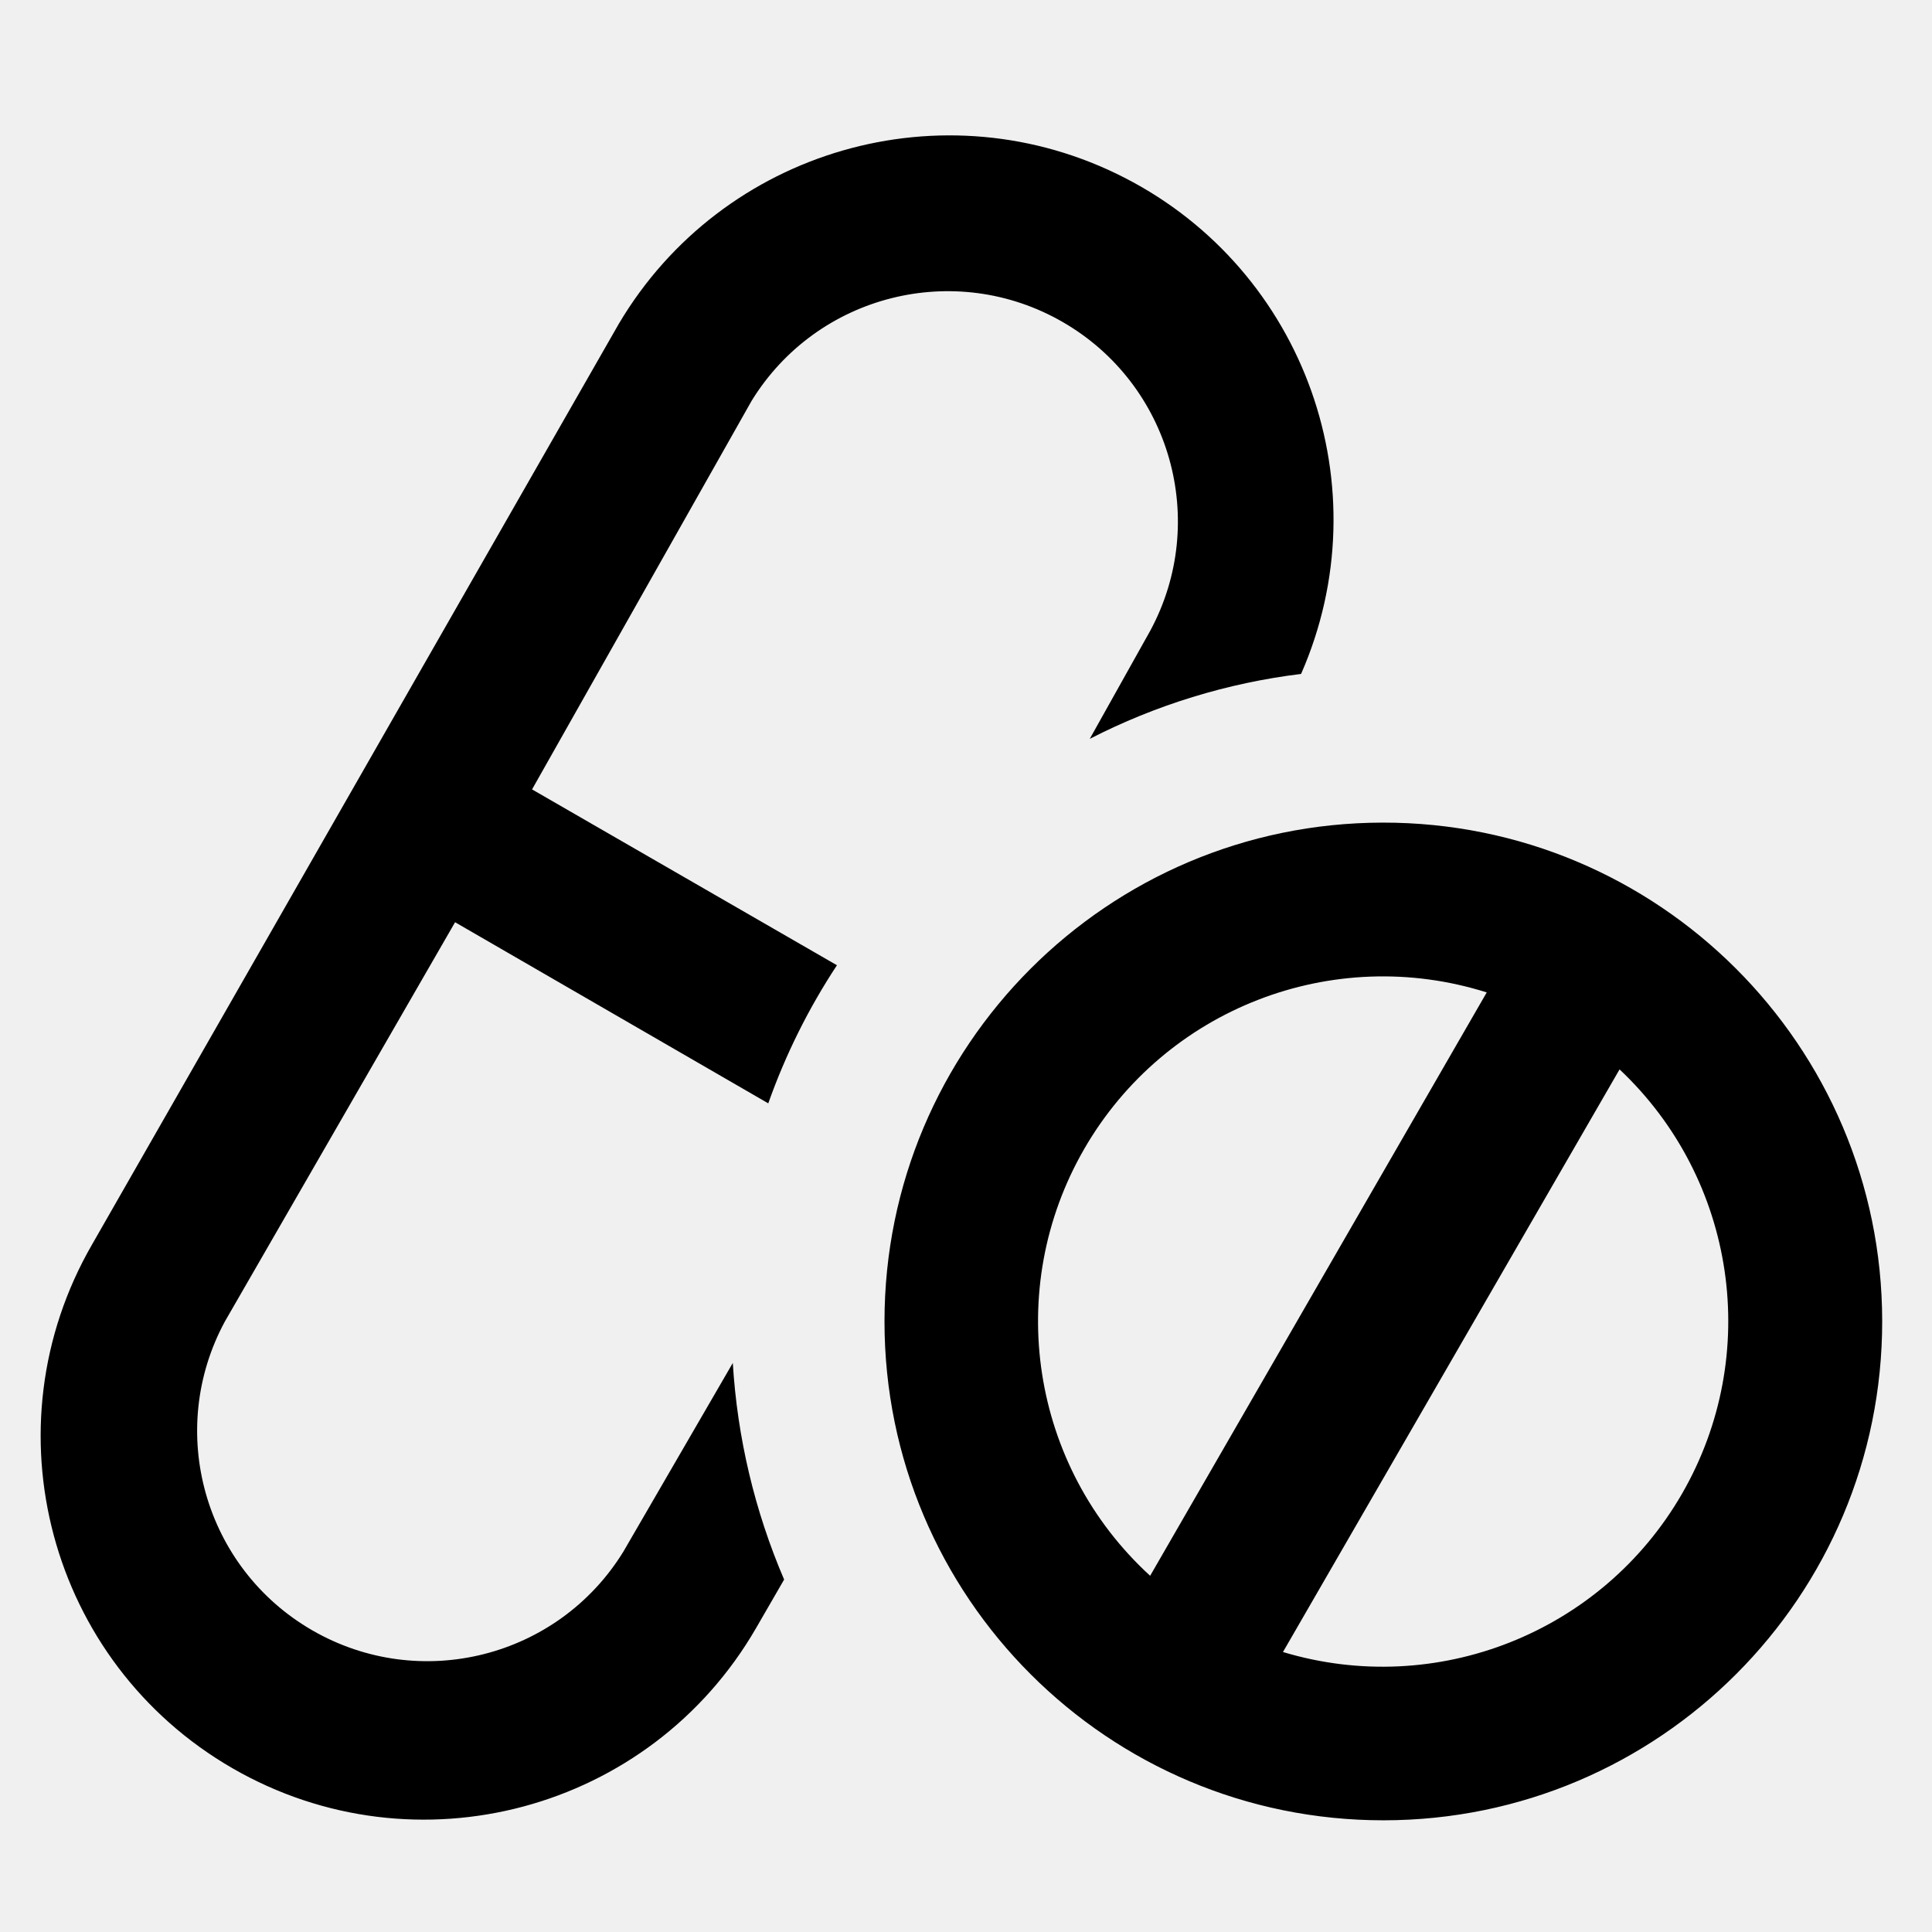
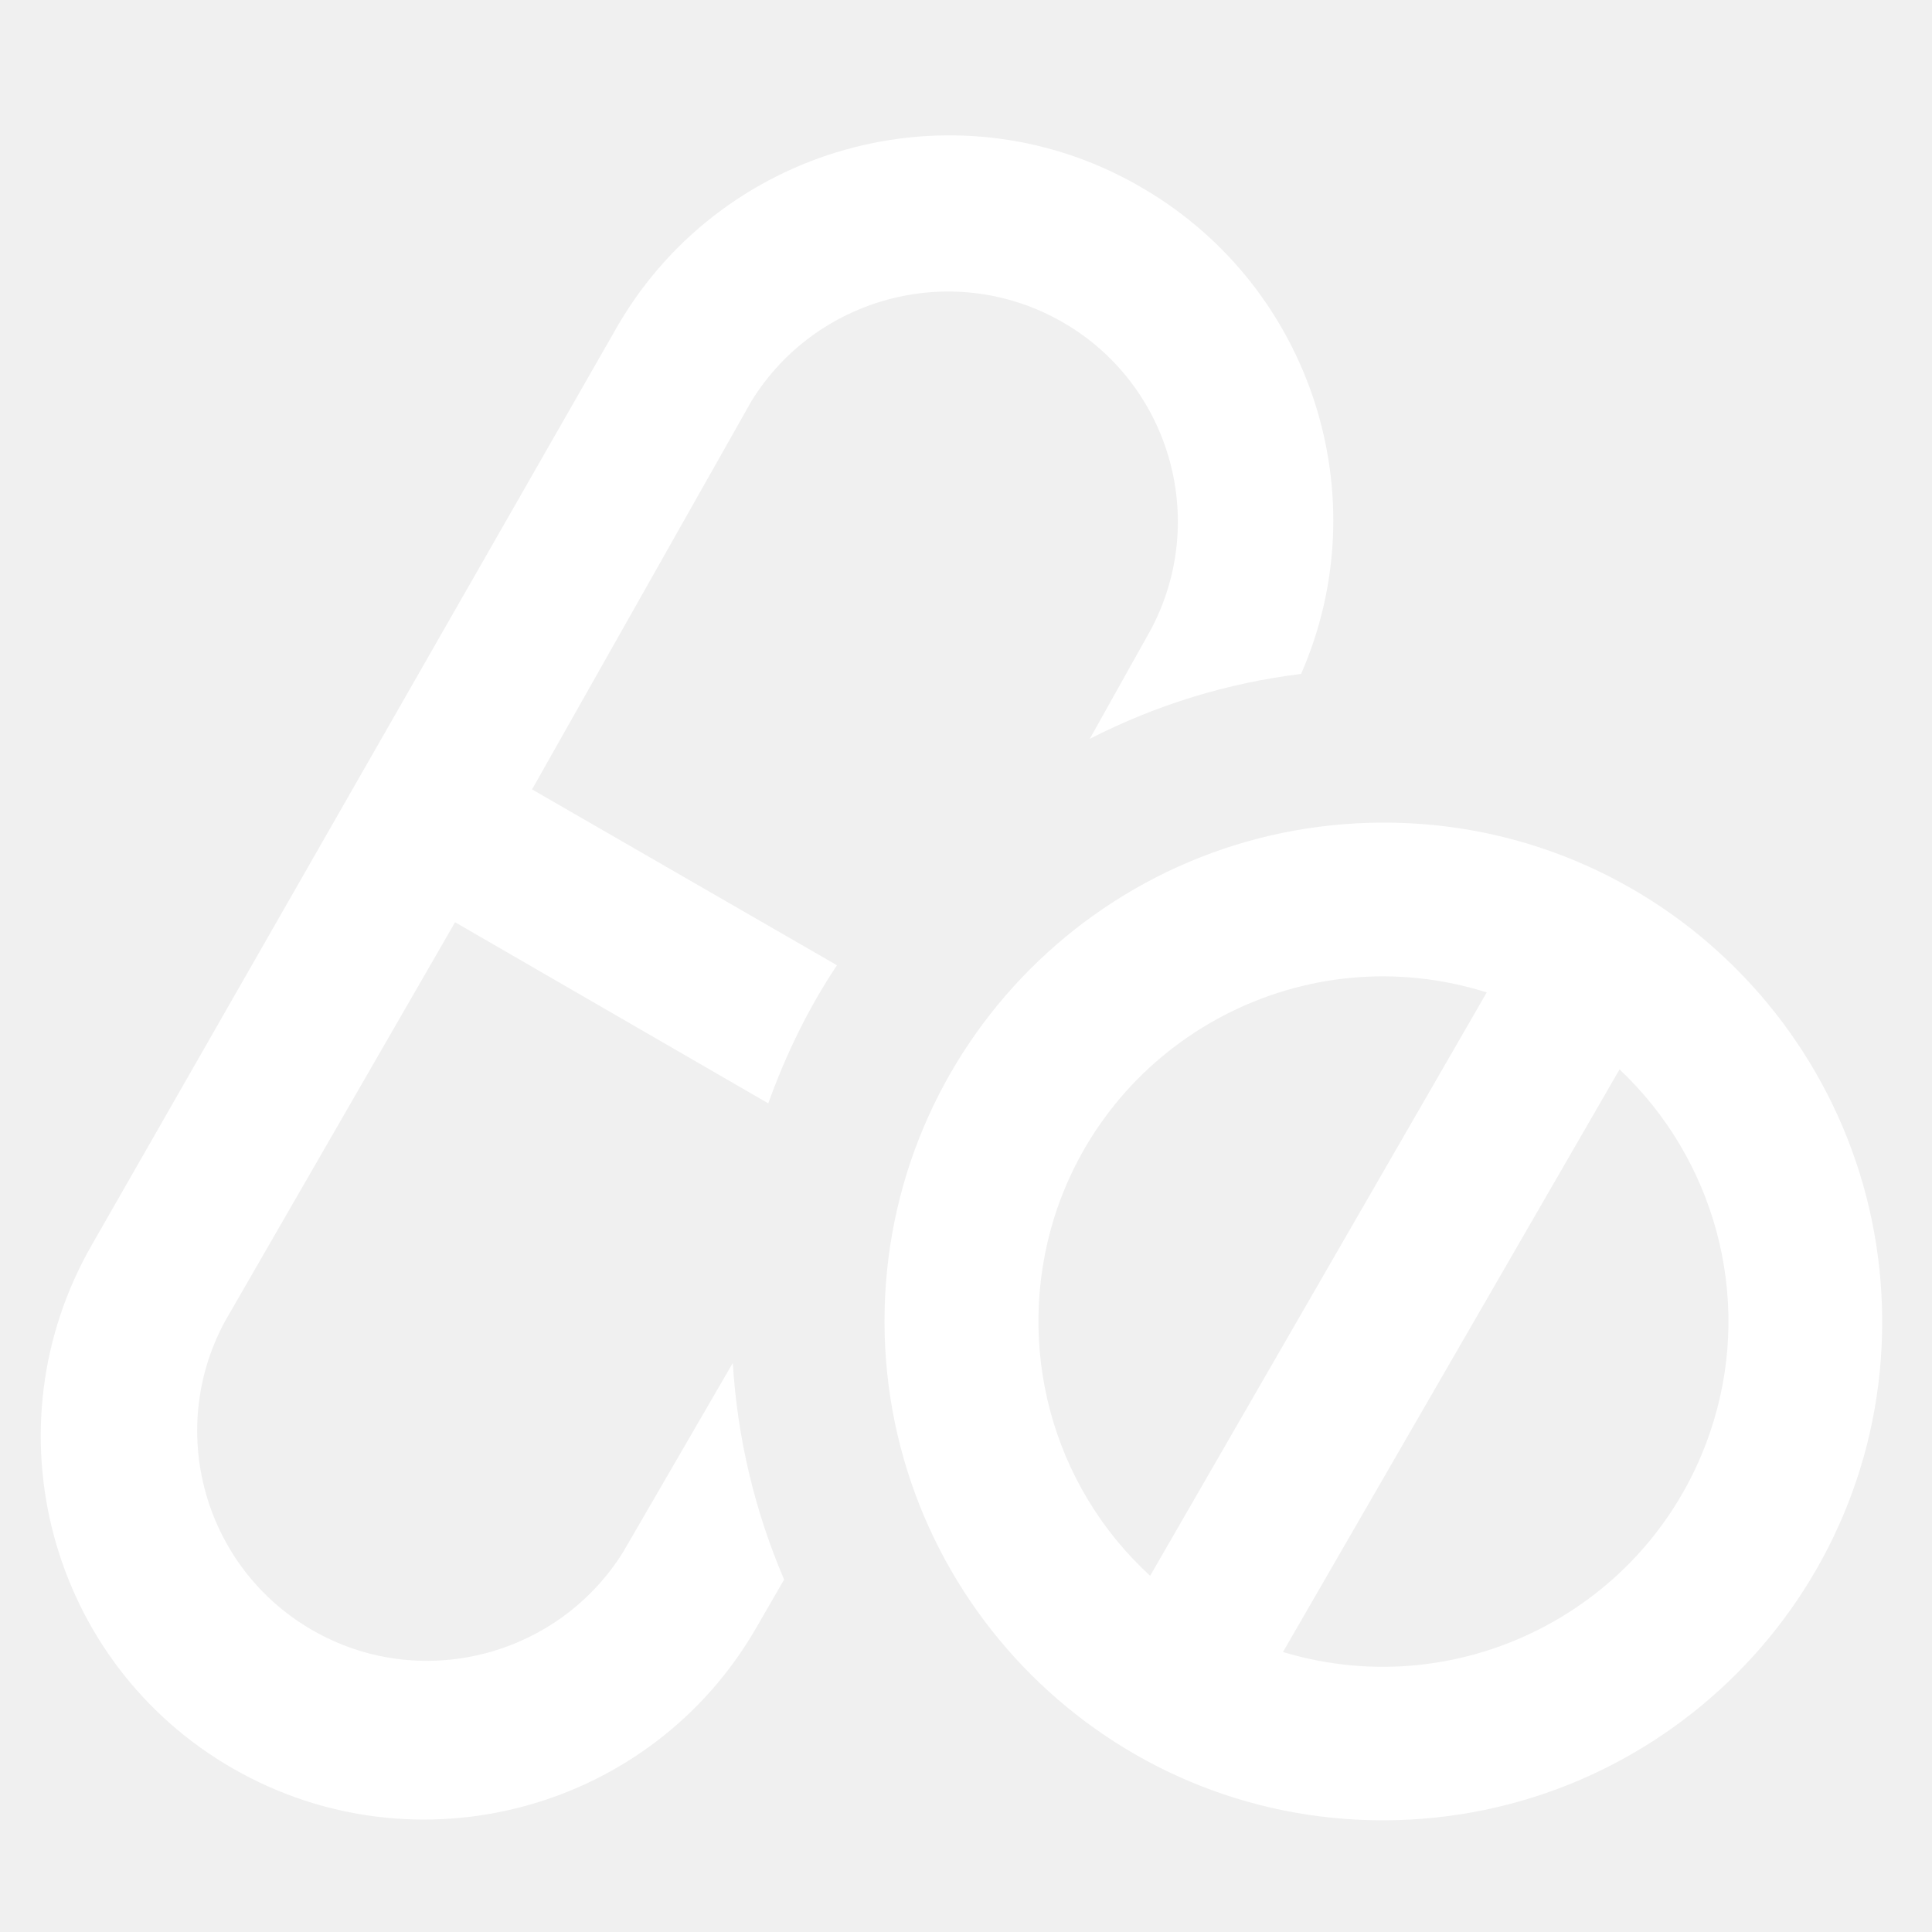
- <svg xmlns="http://www.w3.org/2000/svg" id="Layer_1" data-name="Layer 1" width="256" height="256" viewBox="0 0 256 256">
-   <path id="iconmonstr-medical-11" d="M183.2,109a66.1,66.1,0,1,1-66,66.1A66.1,66.1,0,0,1,183.2,109ZM103.9,209.3l-3.7,6.4a50.8,50.8,0,1,1-88-50.8L82,42.9a50.9,50.9,0,0,1,90.4,46.4,83.6,83.6,0,0,0-28,8.6l8-14.3A30.5,30.5,0,0,0,99.6,53.1L70.5,104.6l40.4,23.3a84.4,84.4,0,0,0-9.1,18.3l-41.5-24L29.8,175.1a30.5,30.5,0,0,0,52.8,30.5l14.5-25A86,86,0,0,0,103.9,209.3Zm110.7-67.6L170,218.9a45.8,45.8,0,0,0,44.6-77.2ZM197,131.5a45.7,45.7,0,0,0-44.6,77.3Z" fill-rule="evenodd" />
+ <svg xmlns="http://www.w3.org/2000/svg" id="Layer_1" viewBox="0 0 256 256" width="256" height="256">
+   <style>.st0{fill-rule:evenodd;clip-rule:evenodd;fill:#fff}</style>
+   <path id="iconmonstr-medical-11" d="M183.2 109c36.5-.1 66.1 29.5 66.2 66 .1 36.5-29.5 66.1-66 66.2-36.5.1-66.1-29.5-66.2-66v-.1c0-36.5 29.5-66 66-66.1zm-79.3 100.3l-3.7 6.4c-14 24.3-45.1 32.6-69.4 18.6-24.3-14-32.6-45.1-18.6-69.4L82 42.9c14.3-24.2 45.6-32.2 69.7-17.8 22.1 13.1 31 40.7 20.7 64.2-9.8 1.2-19.2 4.1-28 8.6l8-14.3c8-14.8 2.5-33.3-12.3-41.3-14.2-7.7-32-2.9-40.5 10.8l-29.1 51.5 40.4 23.3c-3.8 5.7-6.8 11.9-9.1 18.3l-41.5-24-30.5 52.9c-8 14.8-2.5 33.3 12.3 41.3 14.2 7.7 32 2.9 40.5-10.8l14.5-25c.6 9.9 2.9 19.6 6.8 28.7zm110.7-67.6L170 218.9c24.2 7.3 49.8-6.4 57.1-30.7 5-16.6.1-34.6-12.5-46.5zM197 131.5c-24.1-7.6-49.7 5.8-57.3 29.8-5.3 17-.4 35.5 12.7 47.5l44.6-77.3z" class="st0" />
</svg>
